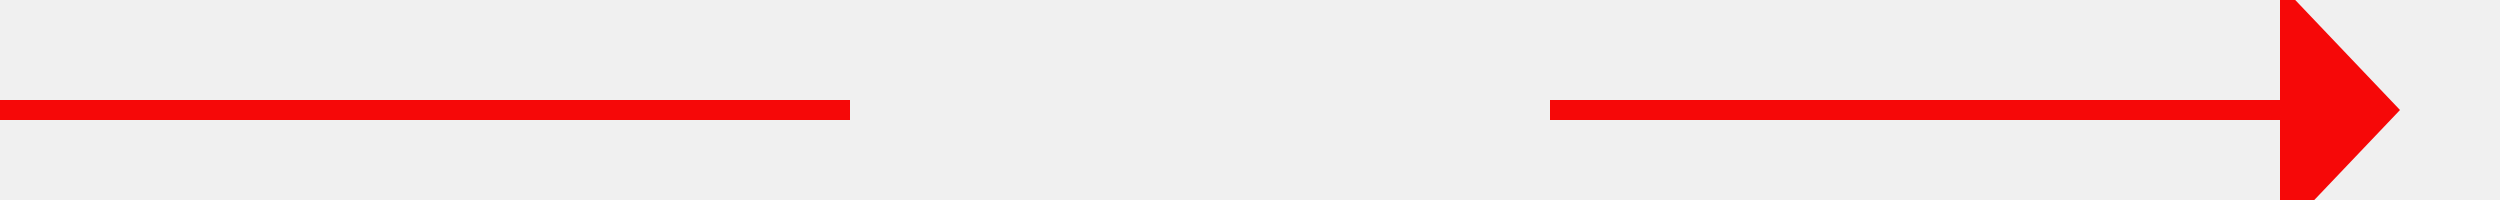
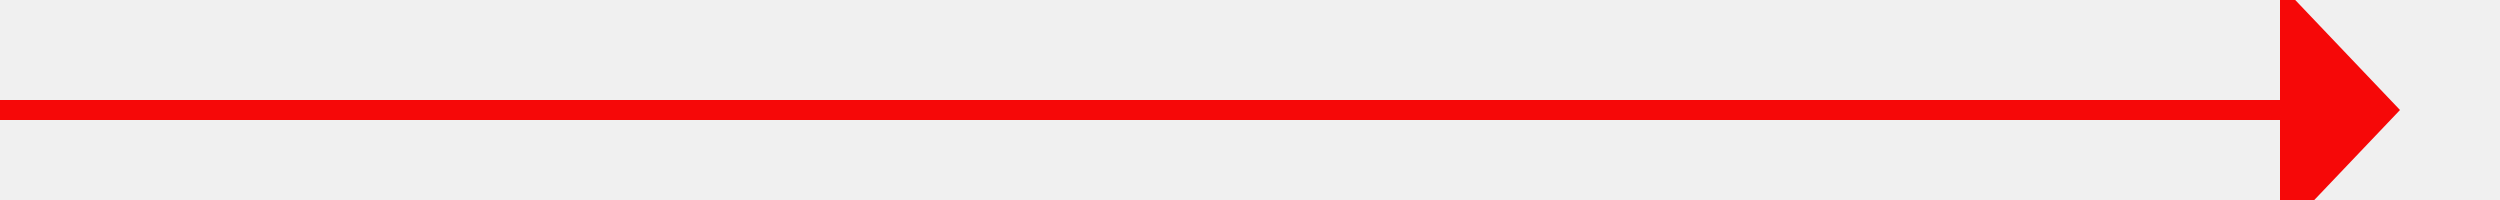
- <svg xmlns="http://www.w3.org/2000/svg" version="1.1" width="125px" height="10px" preserveAspectRatio="xMinYMid meet" viewBox="830 186  125 8">
-   <defs>
-     <mask fill="white" id="clip212">
-       <path d="M 872.5 175  L 907.5 175  L 907.5 205  L 872.5 205  Z M 830 175  L 959 175  L 959 205  L 830 205  Z " fill-rule="evenodd" />
-     </mask>
-   </defs>
-   <path d="M 872.5 190.5  L 830 190.5  M 907.5 190.5  L 945 190.5  " stroke-width="1" stroke="#f60808" fill="none" />
-   <path d="M 944 196.8  L 950 190.5  L 944 184.2  L 944 196.8  Z " fill-rule="nonzero" fill="#f60808" stroke="none" mask="url(#clip212)" />
+ <svg xmlns="http://www.w3.org/2000/svg" version="1.1" width="125px" height="10px" preserveAspectRatio="xMinYMid meet" viewBox="390 346  125 8">
+   <path d="M 390 350.5  L 505 350.5  " stroke-width="1" stroke="#f60808" fill="none" />
+   <path d="M 504 356.8  L 510 350.5  L 504 344.2  L 504 356.8  Z " fill-rule="nonzero" fill="#f60808" stroke="none" />
</svg>
